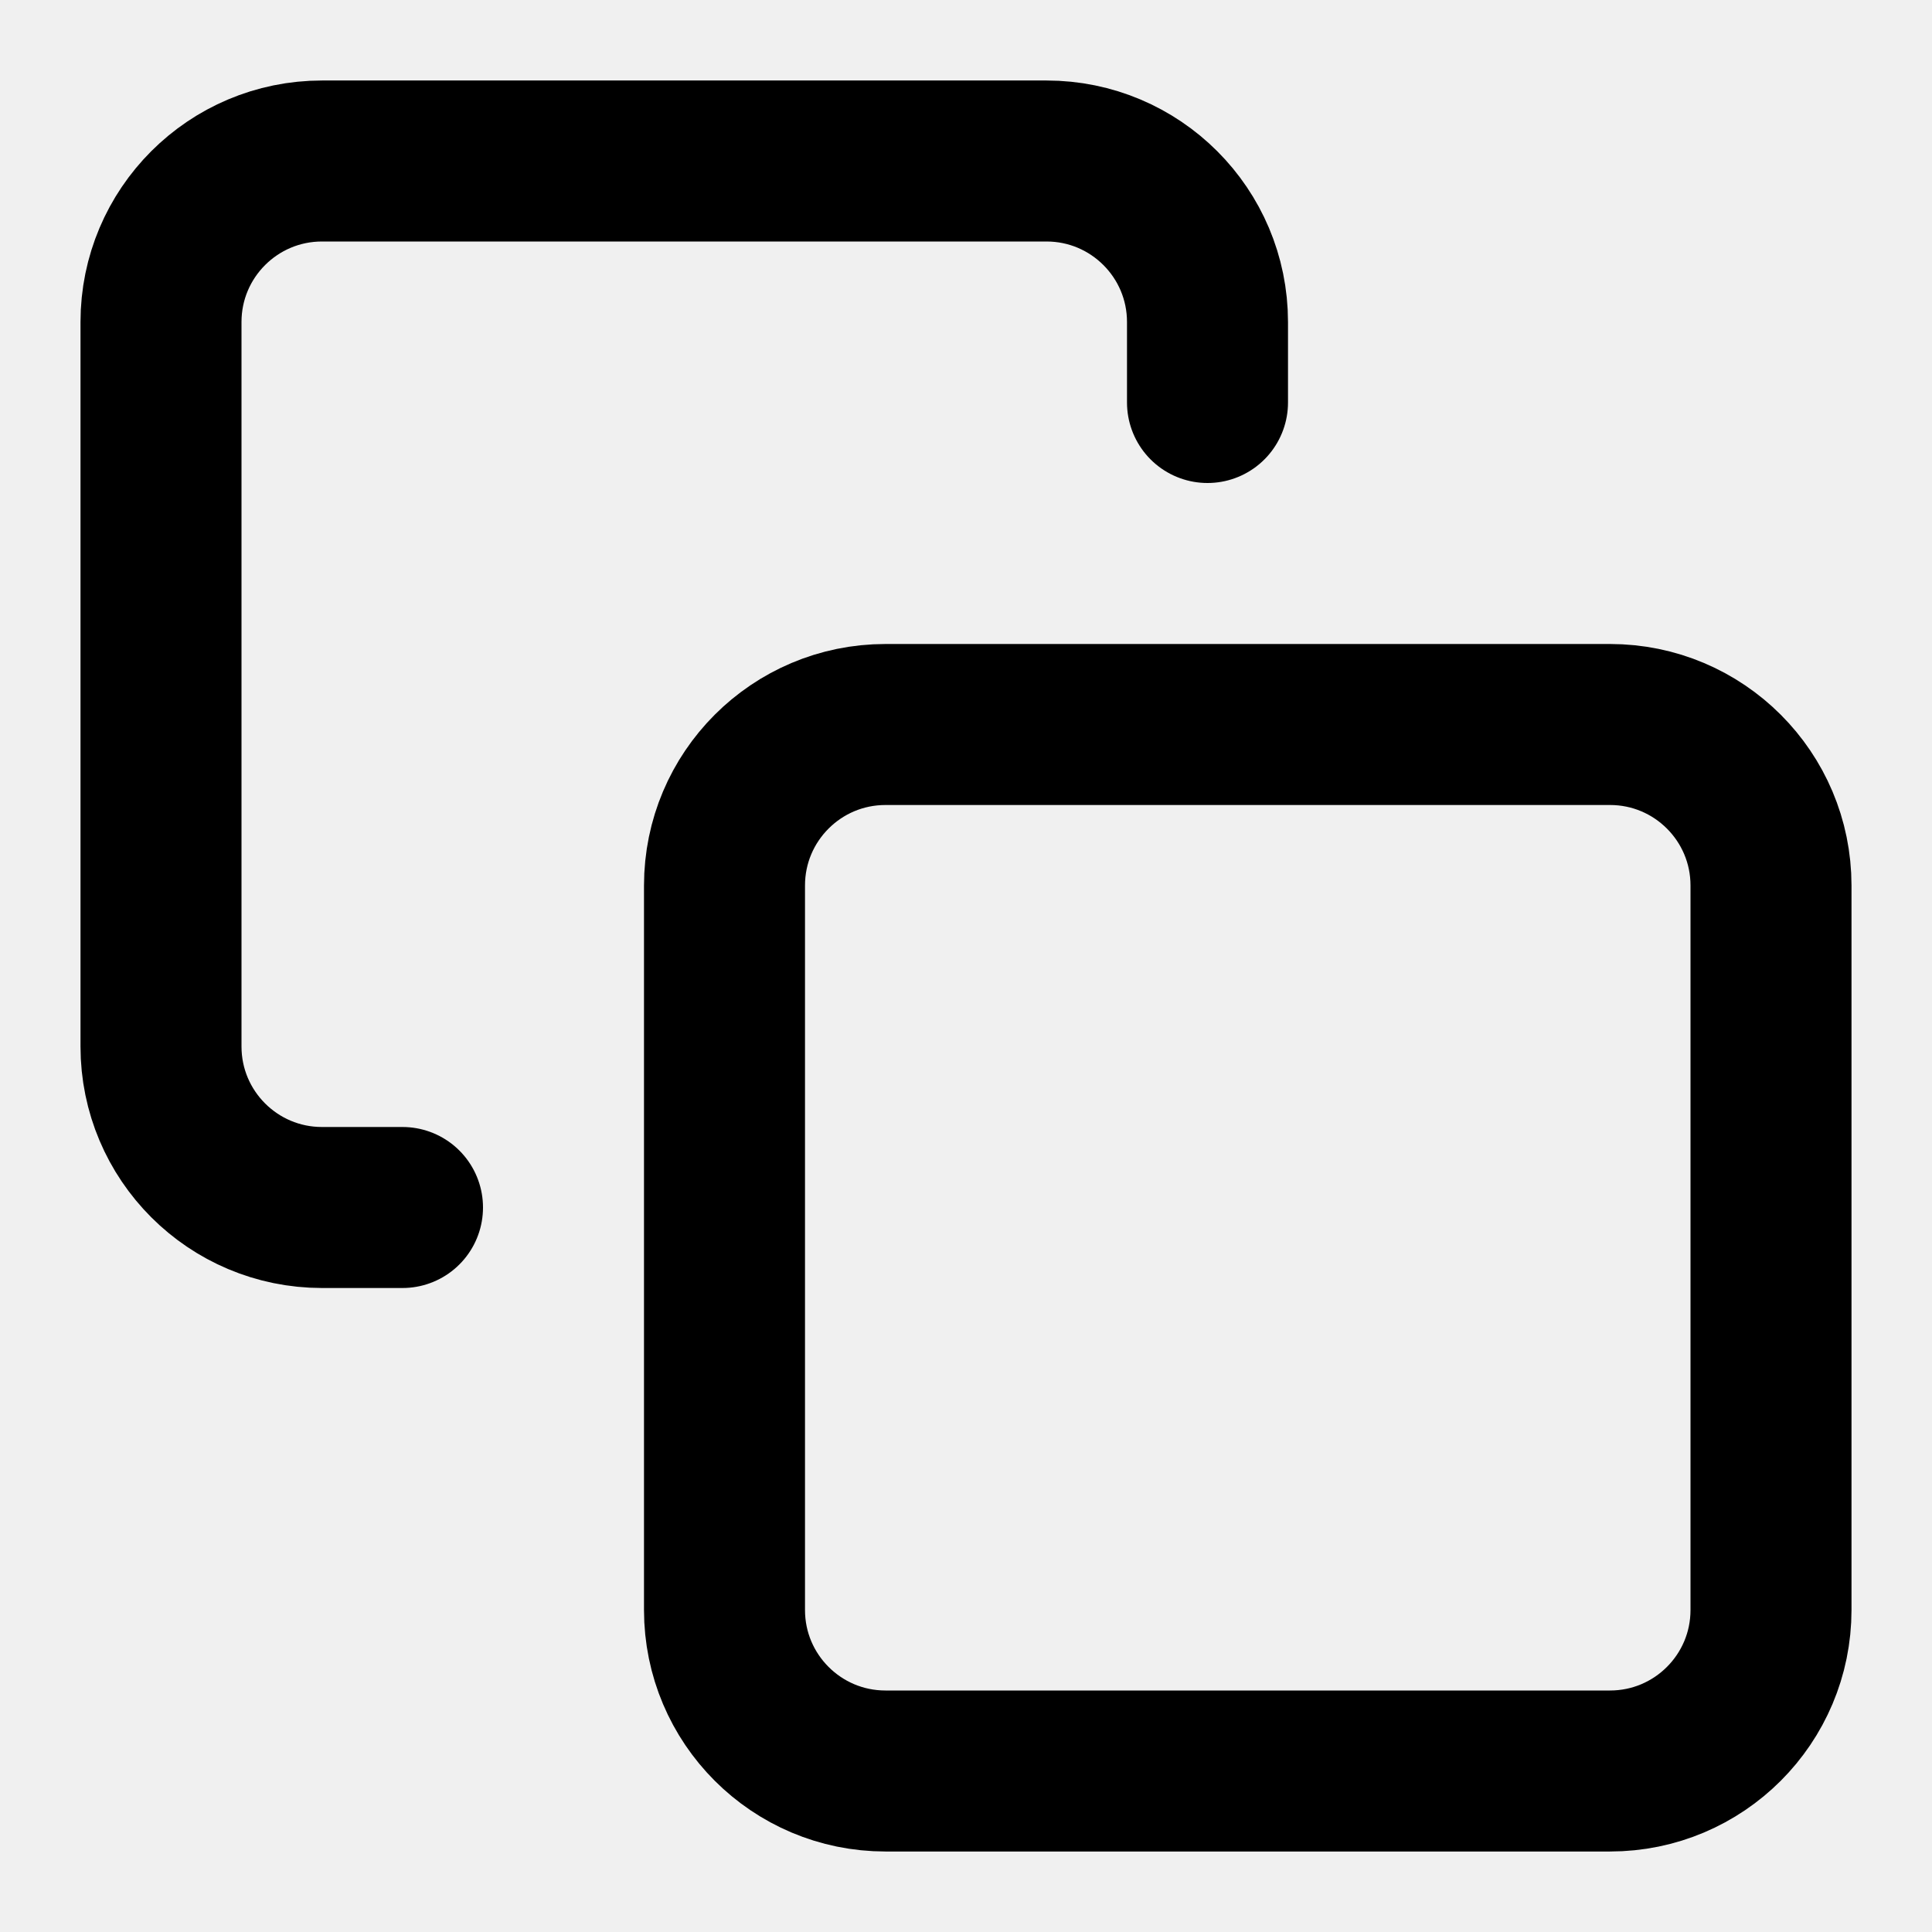
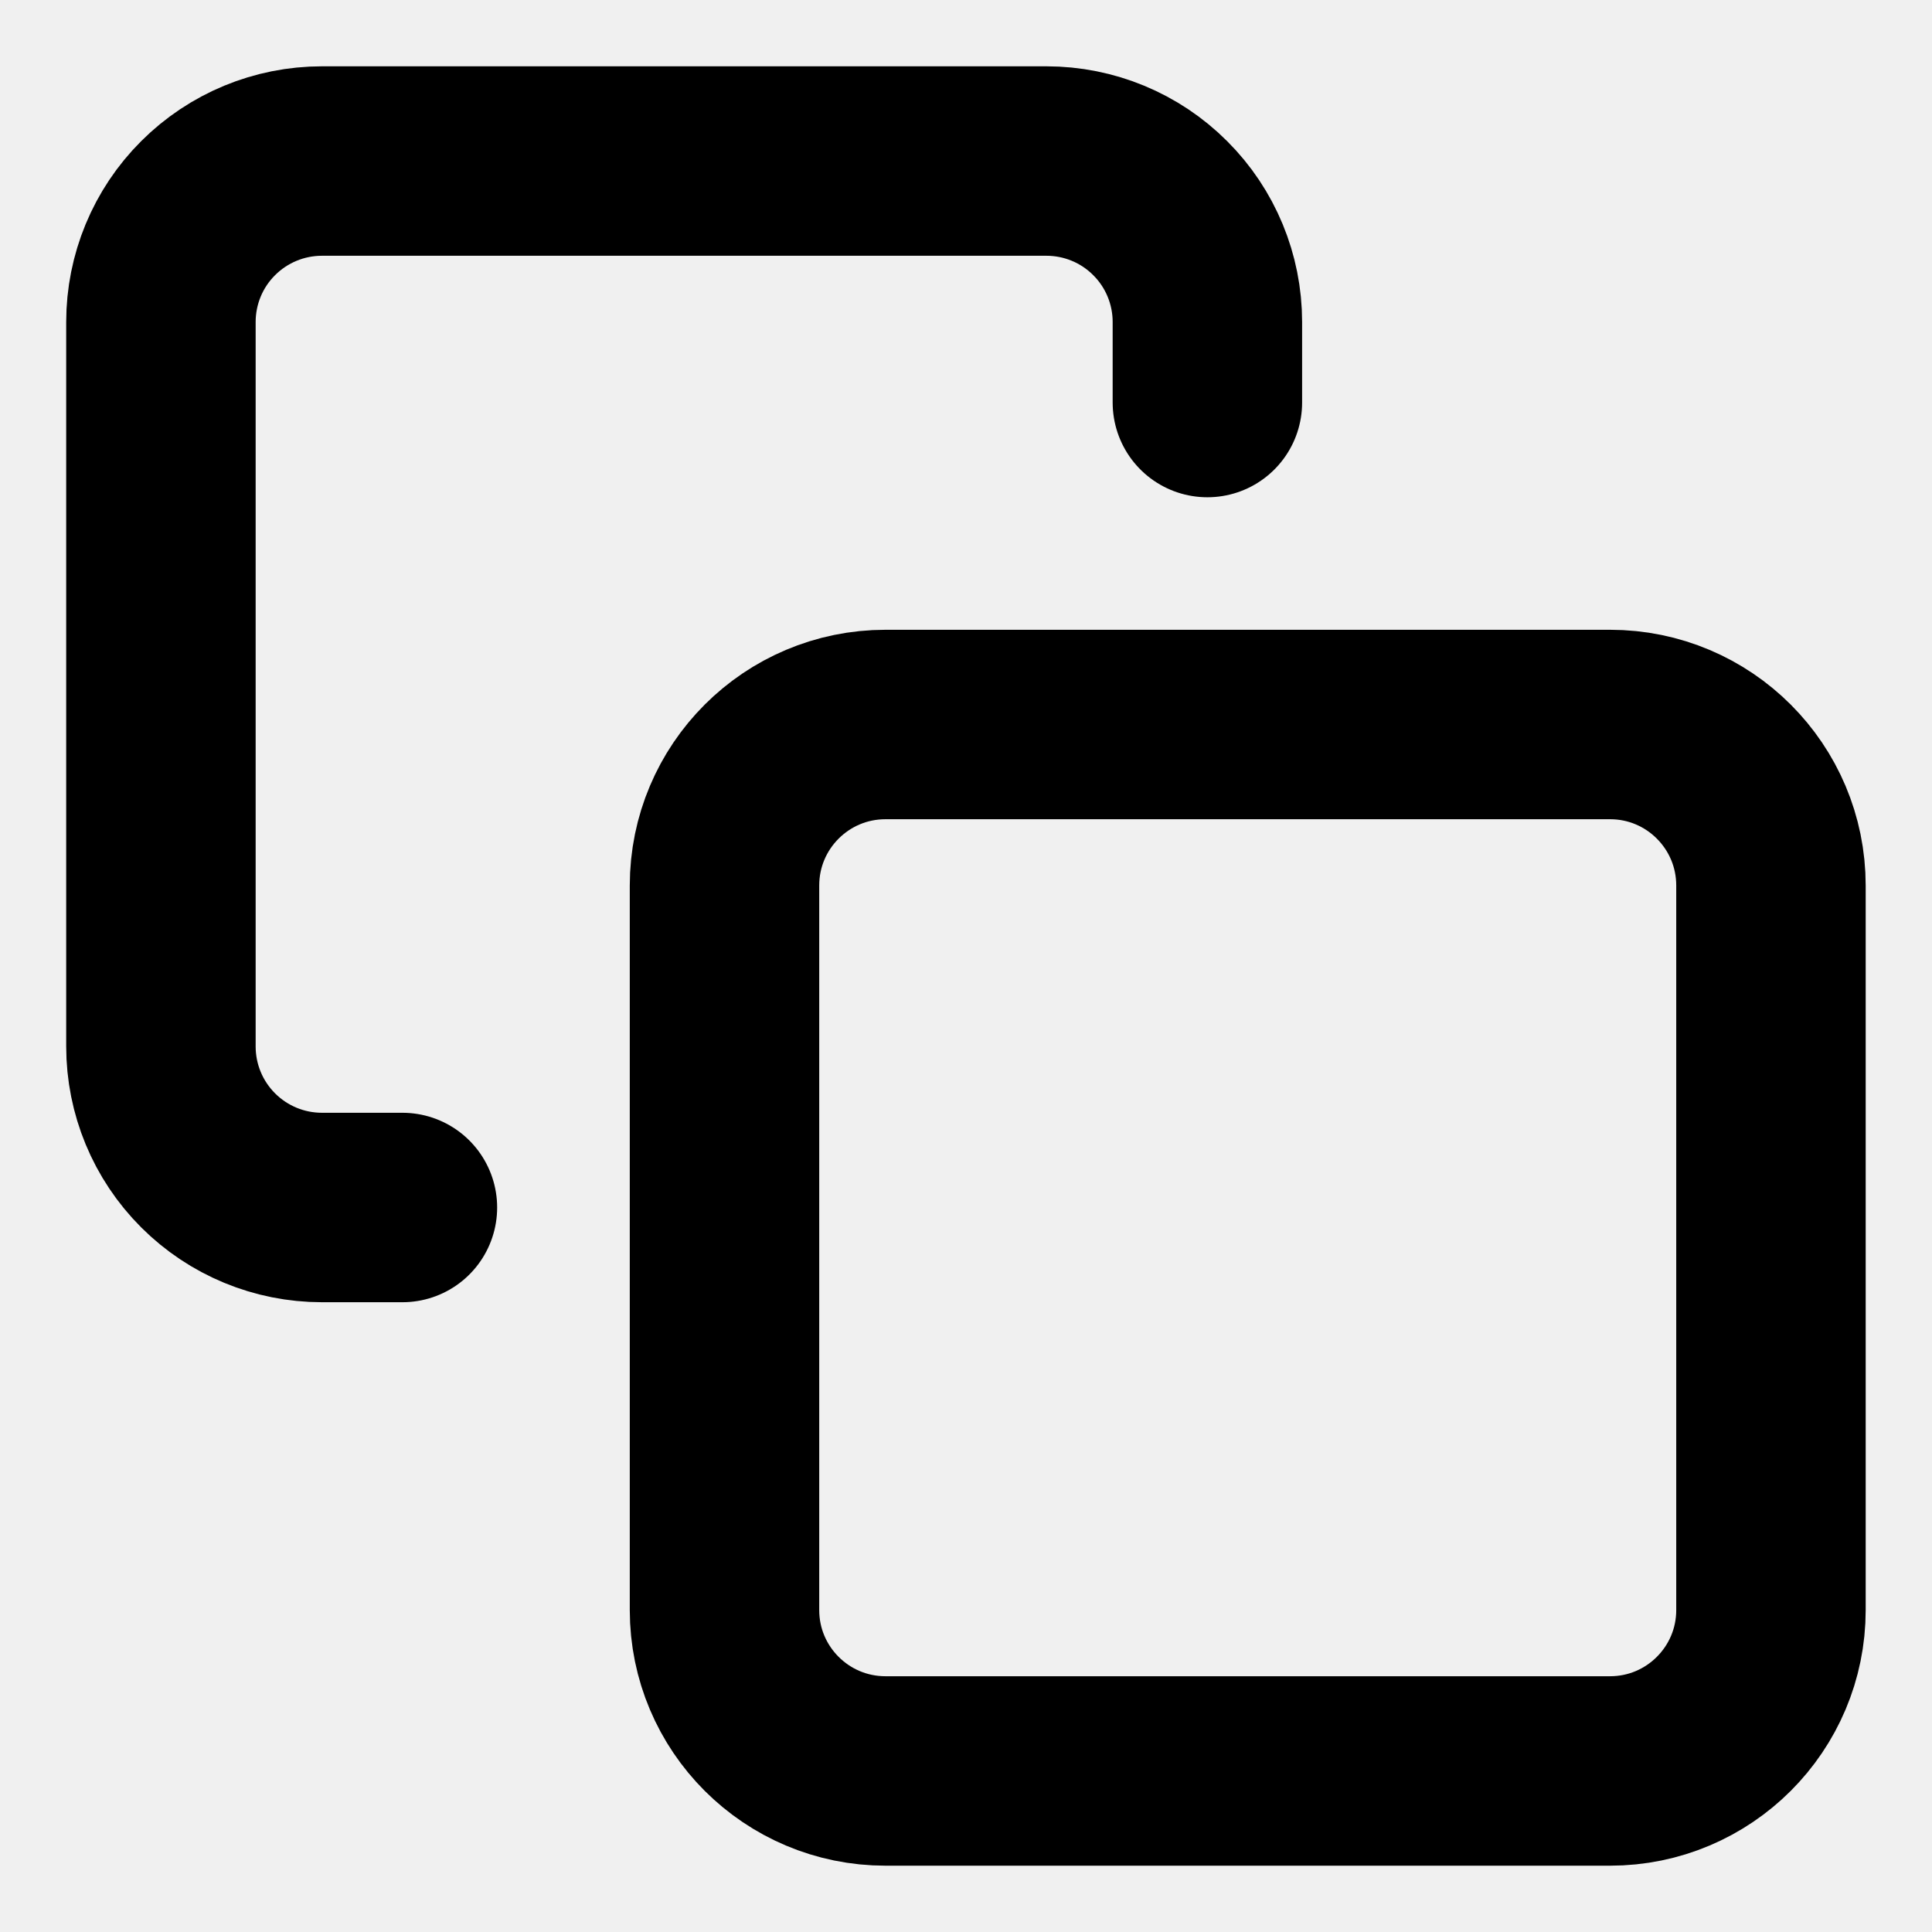
- <svg xmlns="http://www.w3.org/2000/svg" width="24" height="24" viewBox="0 0 24 24" fill="none" stroke="currentColor" stroke-width="2" stroke-linecap="round" stroke-linejoin="round" class="feather feather-copy">
-   <rect x="9" y="9" width="13" height="13" rx="2" ry="2" />
-   <path d="M5 15H4a2 2 0 0 1-2-2V4a2 2 0 0 1 2-2h9a2 2 0 0 1 2 2v1" />
+ <svg xmlns="http://www.w3.org/2000/svg" width="17" height="17" viewBox="0 0 17 17" fill="none">
+   <g clip-path="url(#clip0_257_9151)">
+     <path d="M14.167 6.375H7.792C7.009 6.375 6.375 7.009 6.375 7.792V14.167C6.375 14.949 7.009 15.583 7.792 15.583H14.167C14.949 15.583 15.583 14.949 15.583 14.167V7.792C15.583 7.009 14.949 6.375 14.167 6.375Z" stroke="currentColor" stroke-width="1.667" stroke-linecap="round" stroke-linejoin="round" />
+     <path d="M3.541 10.625H2.833C2.457 10.625 2.097 10.476 1.831 10.21C1.565 9.944 1.416 9.584 1.416 9.208V2.833C1.416 2.458 1.565 2.097 1.831 1.832C2.097 1.566 2.457 1.417 2.833 1.417H9.208C9.583 1.417 9.944 1.566 10.209 1.832C10.475 2.097 10.624 2.458 10.624 2.833V3.542" stroke="currentColor" stroke-width="1.667" stroke-linecap="round" stroke-linejoin="round" />
+   </g>
+   <defs>
+     <clipPath id="clip0_257_9151">
+       <rect width="17" height="17" fill="white" />
+     </clipPath>
+   </defs>
</svg>
